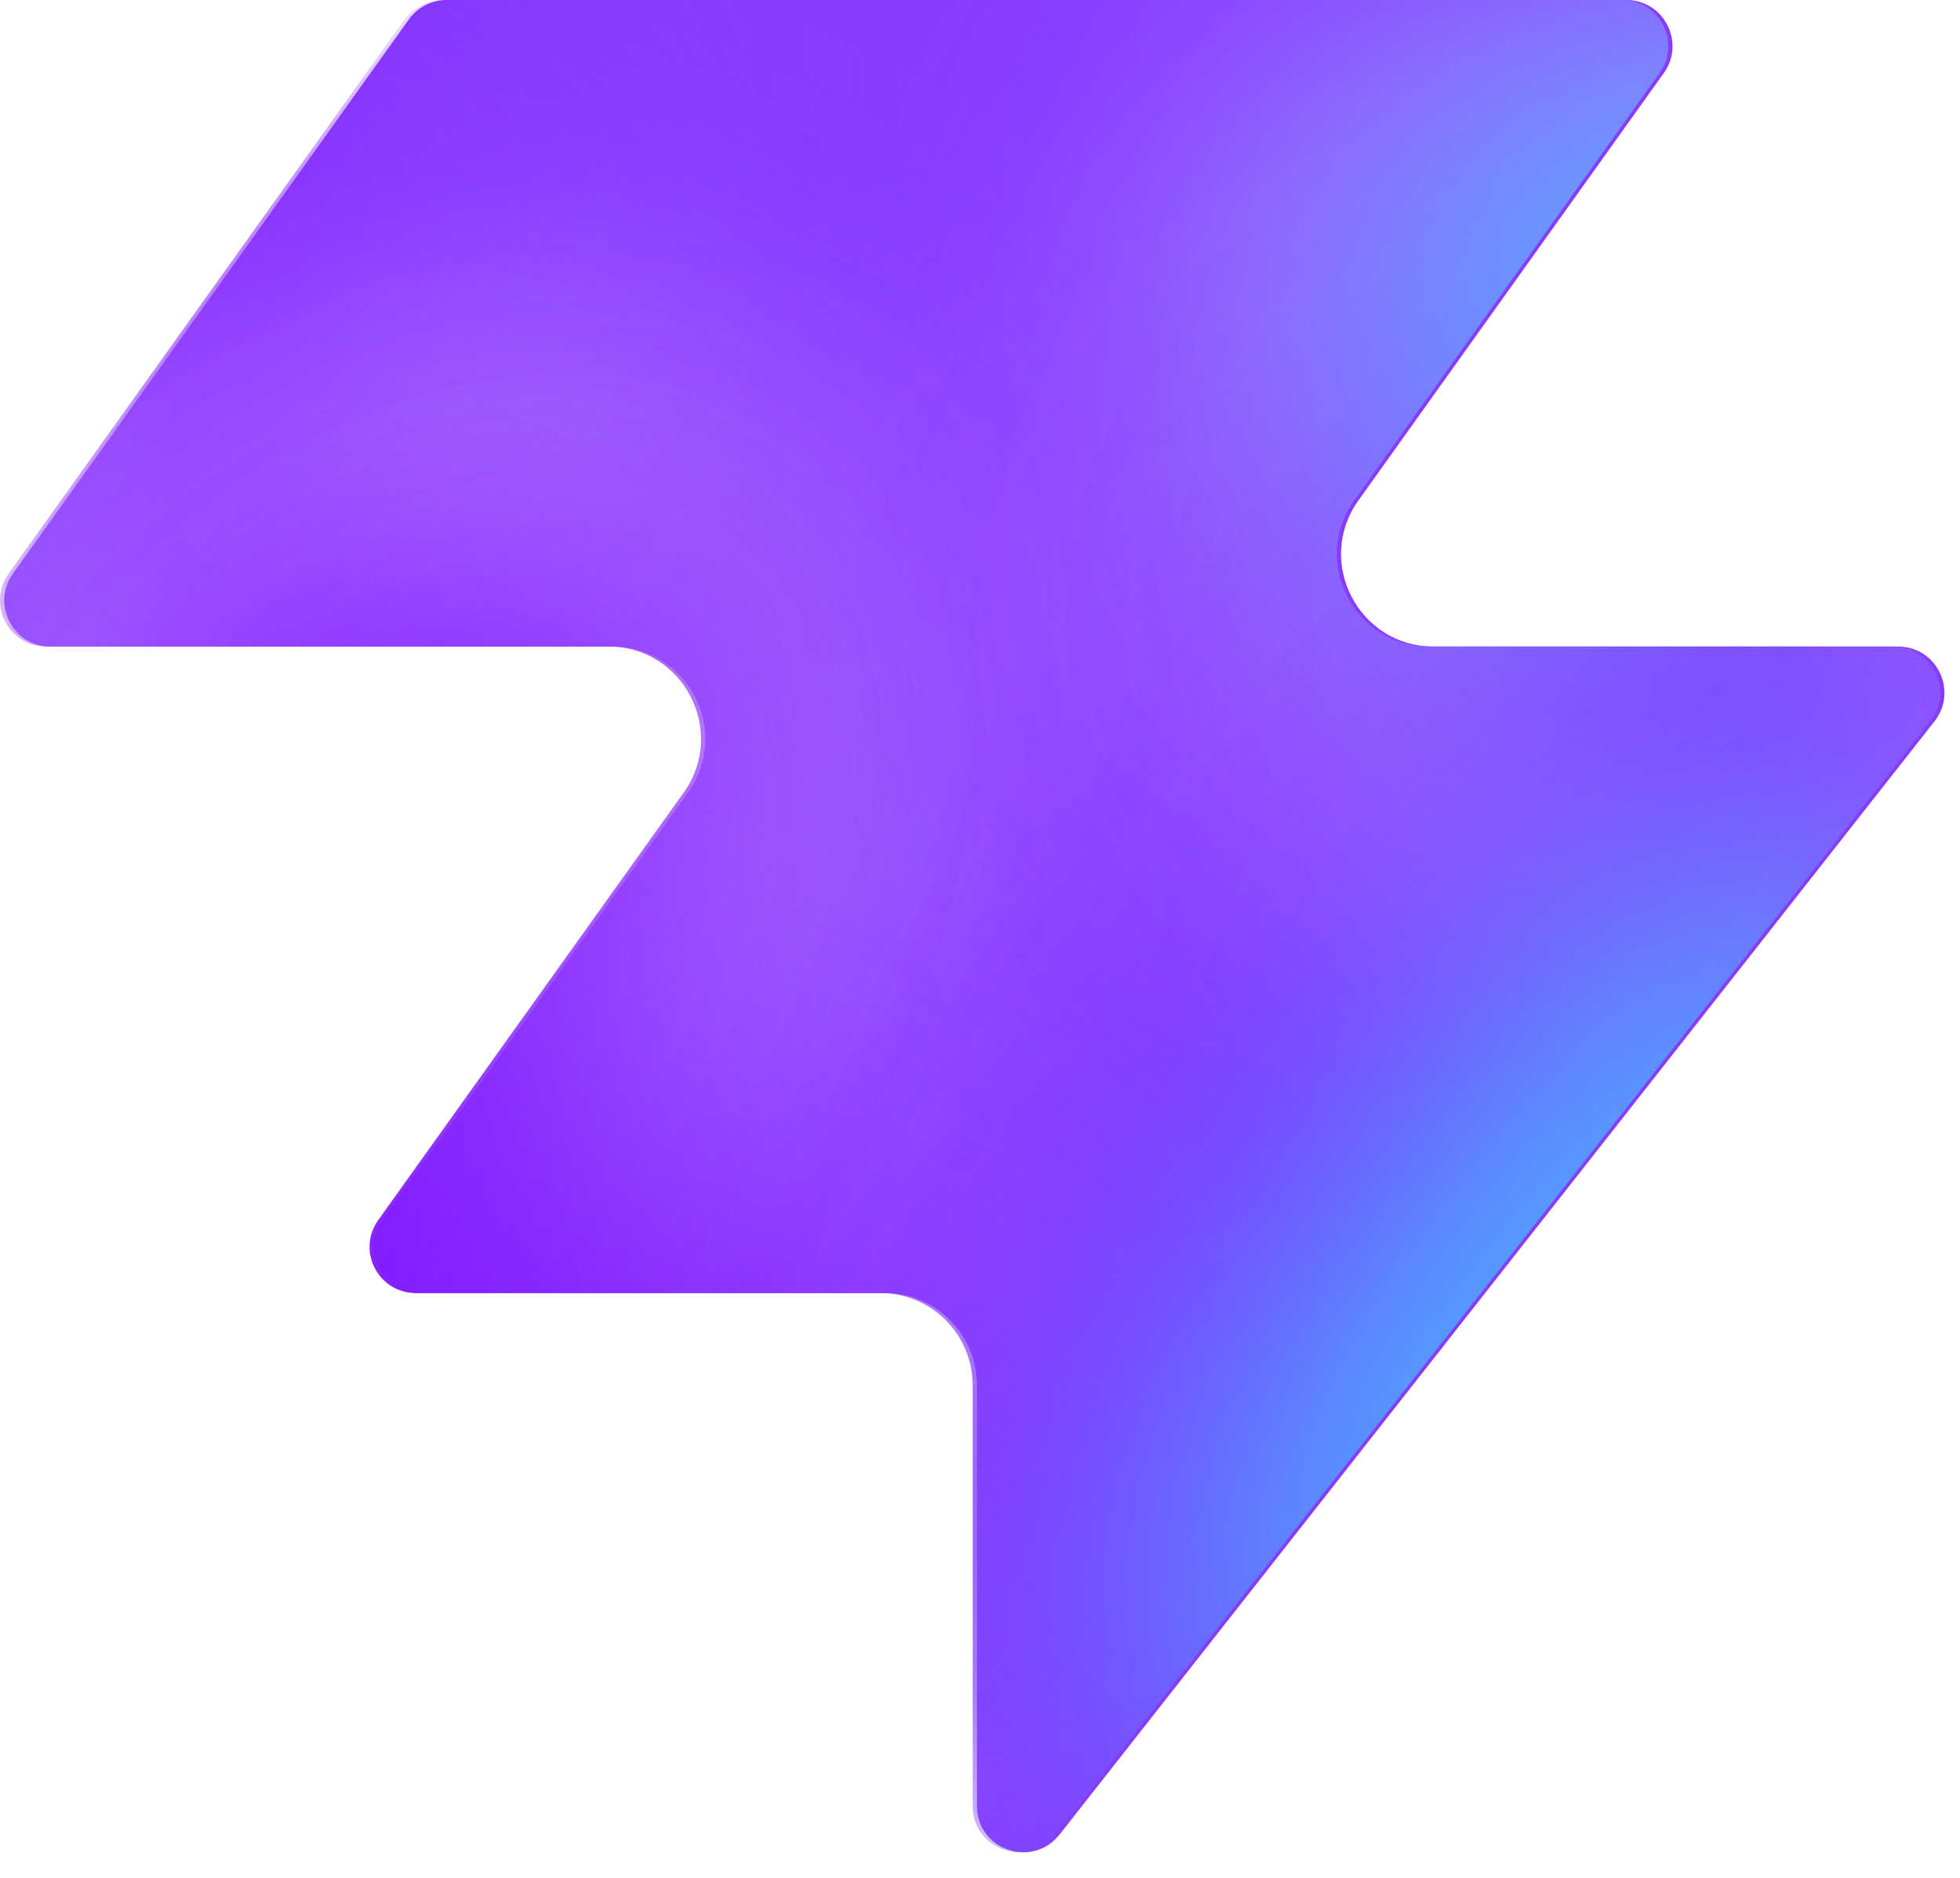
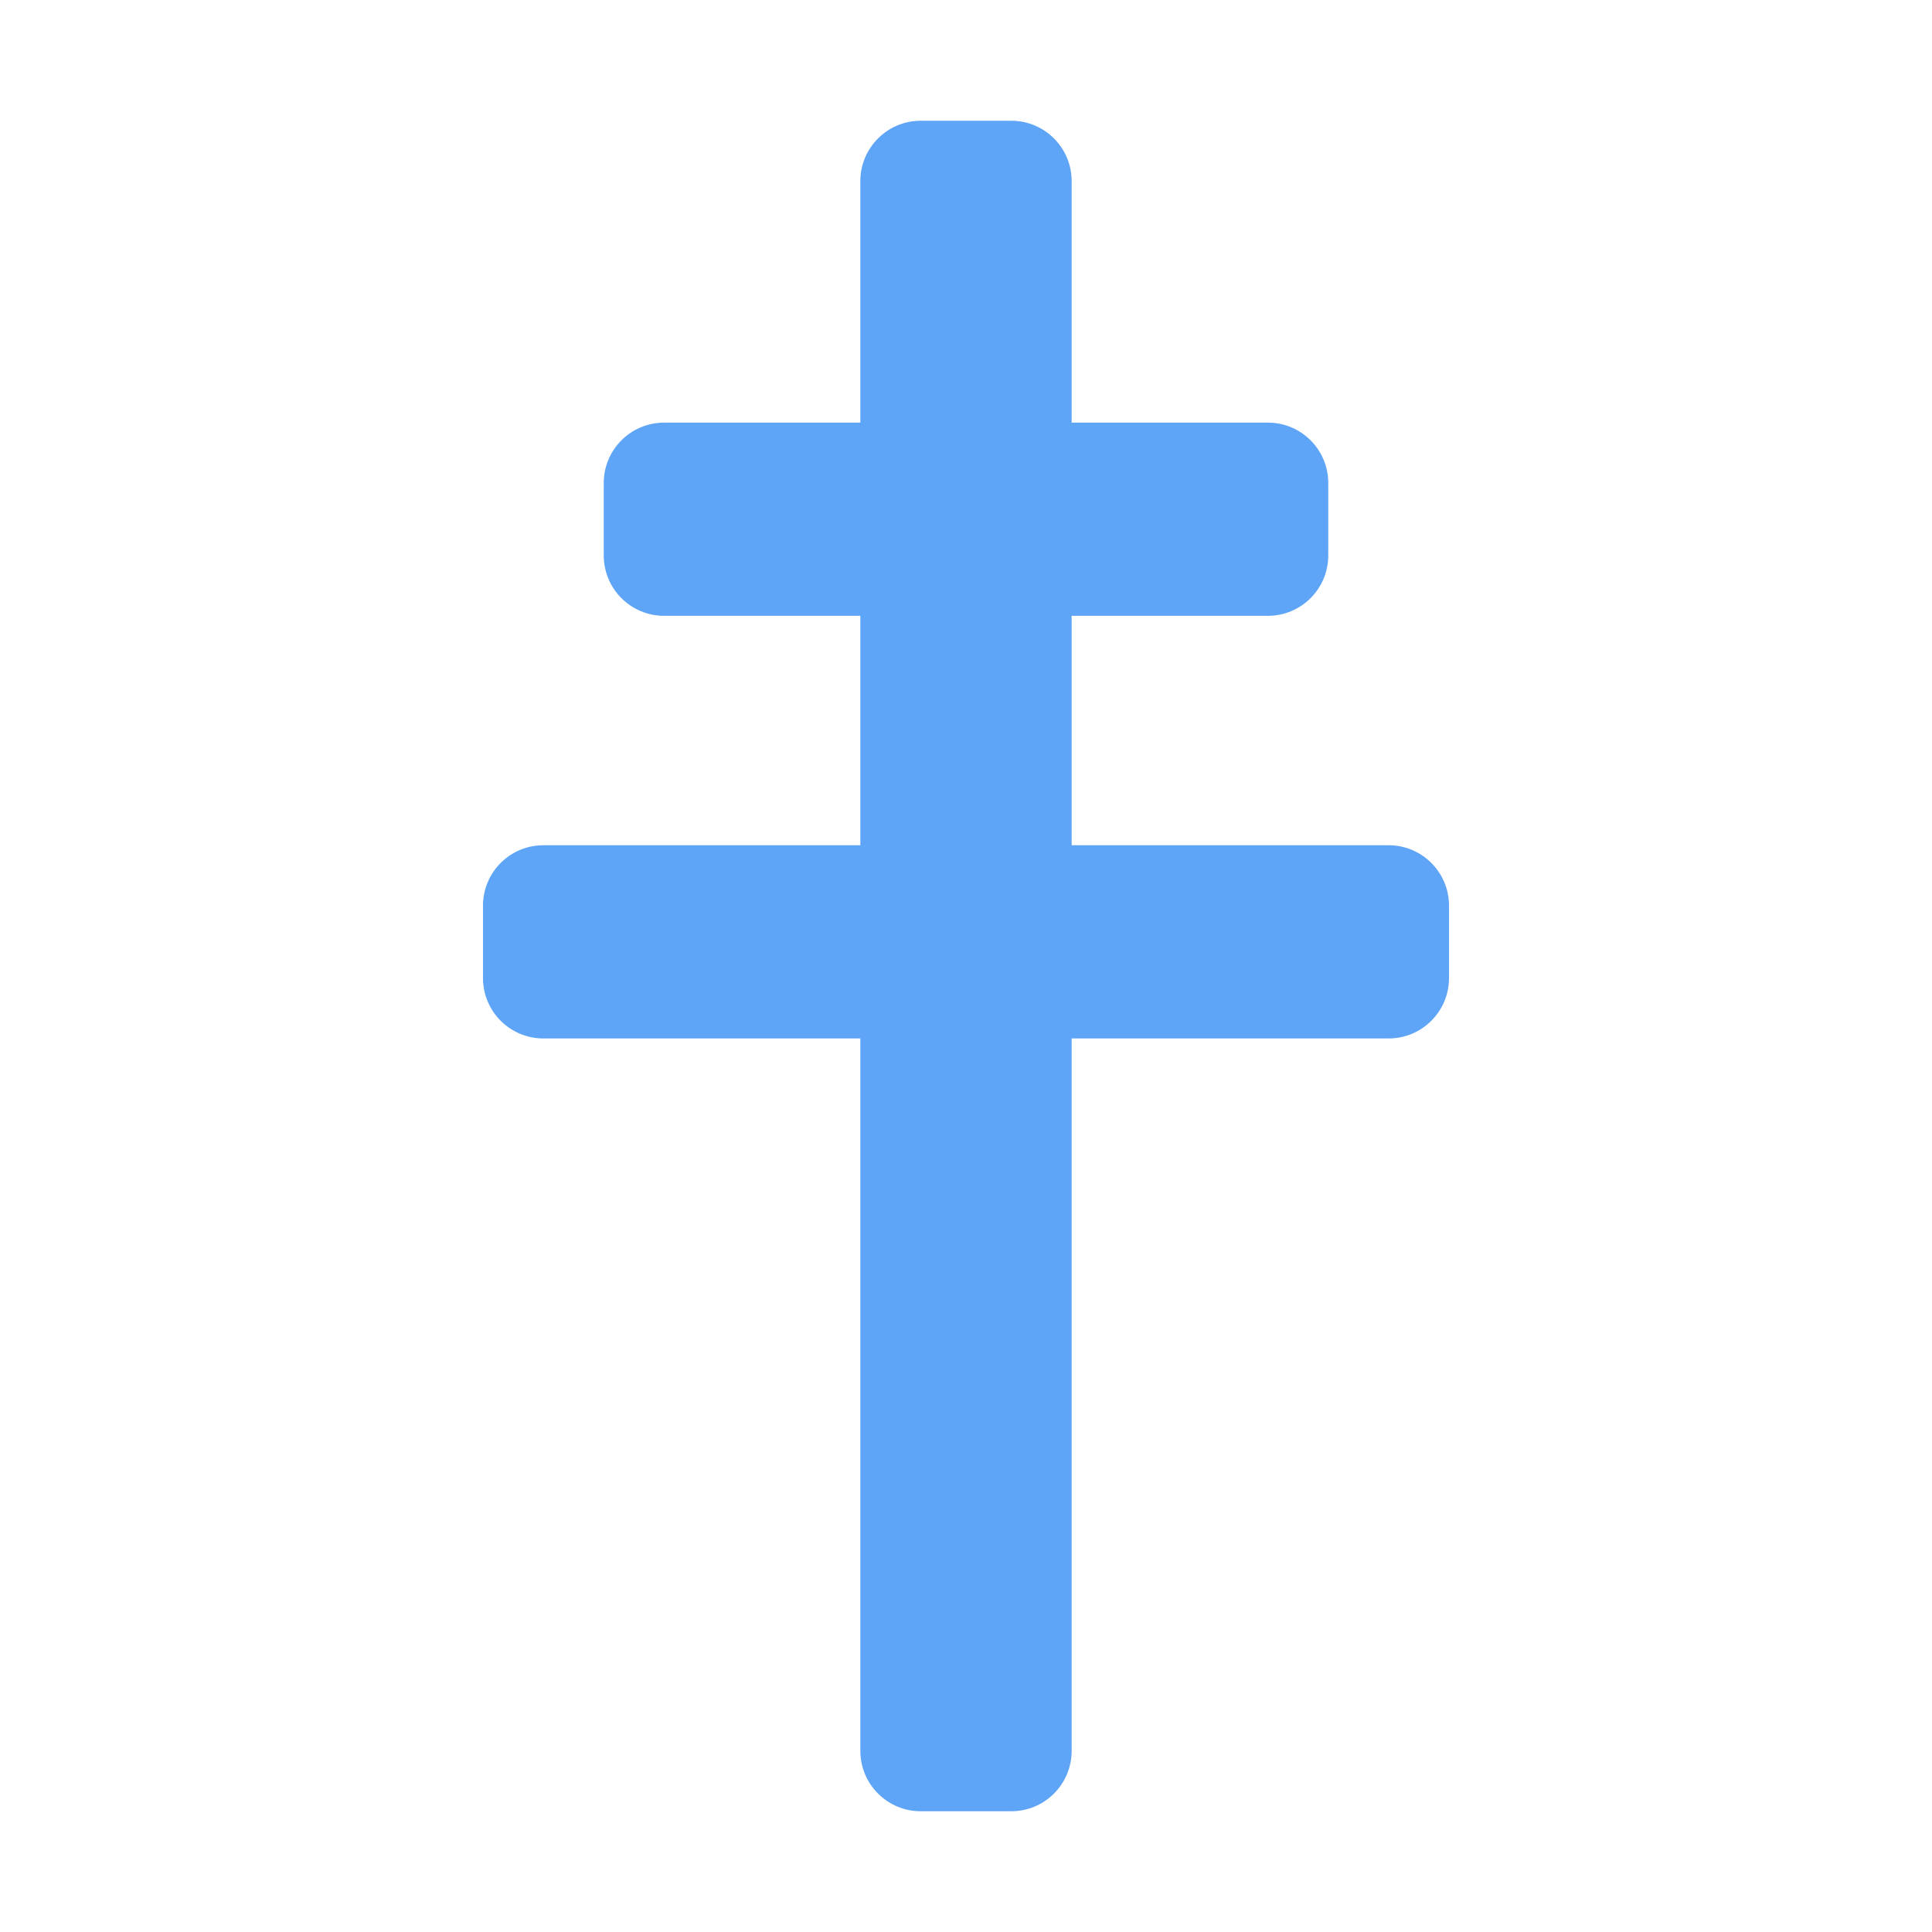
- <svg xmlns="http://www.w3.org/2000/svg" width="48" height="46" fill="none" viewBox="0 0 48 46">
-   <path fill="#863bff" d="M25.946 44.938c-.664.845-2.021.375-2.021-.698V33.937a2.26 2.26 0 0 0-2.262-2.262H10.287c-.92 0-1.456-1.04-.92-1.788l7.48-10.471c1.07-1.497 0-3.578-1.842-3.578H1.237c-.92 0-1.456-1.04-.92-1.788L10.013.474c.214-.297.556-.474.92-.474h28.894c.92 0 1.456 1.04.92 1.788l-7.48 10.471c-1.07 1.498 0 3.579 1.842 3.579h11.377c.943 0 1.473 1.088.89 1.83L25.947 44.94z" style="fill:#863bff;fill:color(display-p3 .525 .23 1);fill-opacity:1" />
-   <mask id="a" width="48" height="46" x="0" y="0" maskUnits="userSpaceOnUse" style="mask-type:alpha">
-     <path fill="#000" d="M25.842 44.938c-.664.844-2.021.375-2.021-.698V33.937a2.26 2.26 0 0 0-2.262-2.262H10.183c-.92 0-1.456-1.04-.92-1.788l7.48-10.471c1.07-1.498 0-3.579-1.842-3.579H1.133c-.92 0-1.456-1.04-.92-1.787L9.91.473c.214-.297.556-.474.92-.474h28.894c.92 0 1.456 1.04.92 1.788l-7.48 10.471c-1.07 1.498 0 3.578 1.842 3.578h11.377c.943 0 1.473 1.088.89 1.832L25.843 44.94z" style="fill:#000;fill-opacity:1" />
-   </mask>
-   <g mask="url(#a)">
-     <g filter="url(#b)">
-       <ellipse cx="5.508" cy="14.704" fill="#ede6ff" rx="5.508" ry="14.704" style="fill:#ede6ff;fill:color(display-p3 .927 .903 1);fill-opacity:1" transform="matrix(.00324 1 1 -.00324 -4.47 31.516)" />
-     </g>
-     <g filter="url(#c)">
-       <ellipse cx="10.399" cy="29.851" fill="#ede6ff" rx="10.399" ry="29.851" style="fill:#ede6ff;fill:color(display-p3 .927 .903 1);fill-opacity:1" transform="matrix(.00324 1 1 -.00324 -39.328 7.883)" />
-     </g>
-     <g filter="url(#d)">
-       <ellipse cx="5.508" cy="30.487" fill="#7e14ff" rx="5.508" ry="30.487" style="fill:#7e14ff;fill:color(display-p3 .492 .077 1);fill-opacity:1" transform="rotate(89.814 -25.913 -14.639)scale(1 -1)" />
-     </g>
-     <g filter="url(#e)">
-       <ellipse cx="5.508" cy="30.599" fill="#7e14ff" rx="5.508" ry="30.599" style="fill:#7e14ff;fill:color(display-p3 .492 .077 1);fill-opacity:1" transform="rotate(89.814 -32.644 -3.334)scale(1 -1)" />
-     </g>
-     <g filter="url(#f)">
-       <ellipse cx="5.508" cy="30.599" fill="#7e14ff" rx="5.508" ry="30.599" style="fill:#7e14ff;fill:color(display-p3 .492 .077 1);fill-opacity:1" transform="matrix(.00324 1 1 -.00324 -34.34 30.47)" />
-     </g>
-     <g filter="url(#g)">
-       <ellipse cx="14.072" cy="22.078" fill="#ede6ff" rx="14.072" ry="22.078" style="fill:#ede6ff;fill:color(display-p3 .927 .903 1);fill-opacity:1" transform="rotate(93.35 24.506 48.493)scale(-1 1)" />
-     </g>
-     <g filter="url(#h)">
-       <ellipse cx="3.47" cy="21.501" fill="#7e14ff" rx="3.47" ry="21.501" style="fill:#7e14ff;fill:color(display-p3 .492 .077 1);fill-opacity:1" transform="rotate(89.009 28.708 47.59)scale(-1 1)" />
-     </g>
-     <g filter="url(#i)">
-       <ellipse cx="3.47" cy="21.501" fill="#7e14ff" rx="3.47" ry="21.501" style="fill:#7e14ff;fill:color(display-p3 .492 .077 1);fill-opacity:1" transform="rotate(89.009 28.708 47.59)scale(-1 1)" />
-     </g>
-     <g filter="url(#j)">
-       <ellipse cx=".387" cy="8.972" fill="#7e14ff" rx="4.407" ry="29.108" style="fill:#7e14ff;fill:color(display-p3 .492 .077 1);fill-opacity:1" transform="rotate(39.51 .387 8.972)" />
-     </g>
-     <g filter="url(#k)">
-       <ellipse cx="47.523" cy="-6.092" fill="#7e14ff" rx="4.407" ry="29.108" style="fill:#7e14ff;fill:color(display-p3 .492 .077 1);fill-opacity:1" transform="rotate(37.892 47.523 -6.092)" />
-     </g>
-     <g filter="url(#l)">
-       <ellipse cx="41.412" cy="6.333" fill="#47bfff" rx="5.971" ry="9.665" style="fill:#47bfff;fill:color(display-p3 .28 .748 1);fill-opacity:1" transform="rotate(37.892 41.412 6.333)" />
-     </g>
-     <g filter="url(#m)">
-       <ellipse cx="-1.879" cy="38.332" fill="#7e14ff" rx="4.407" ry="29.108" style="fill:#7e14ff;fill:color(display-p3 .492 .077 1);fill-opacity:1" transform="rotate(37.892 -1.88 38.332)" />
-     </g>
-     <g filter="url(#n)">
-       <ellipse cx="-1.879" cy="38.332" fill="#7e14ff" rx="4.407" ry="29.108" style="fill:#7e14ff;fill:color(display-p3 .492 .077 1);fill-opacity:1" transform="rotate(37.892 -1.88 38.332)" />
-     </g>
-     <g filter="url(#o)">
-       <ellipse cx="35.651" cy="29.907" fill="#7e14ff" rx="4.407" ry="29.108" style="fill:#7e14ff;fill:color(display-p3 .492 .077 1);fill-opacity:1" transform="rotate(37.892 35.651 29.907)" />
-     </g>
-     <g filter="url(#p)">
-       <ellipse cx="38.418" cy="32.4" fill="#47bfff" rx="5.971" ry="15.297" style="fill:#47bfff;fill:color(display-p3 .28 .748 1);fill-opacity:1" transform="rotate(37.892 38.418 32.4)" />
-     </g>
-   </g>
-   <defs>
-     <filter id="b" width="60.045" height="41.654" x="-19.77" y="16.149" color-interpolation-filters="sRGB" filterUnits="userSpaceOnUse">
-       <feFlood flood-opacity="0" result="BackgroundImageFix" />
-       <feBlend in="SourceGraphic" in2="BackgroundImageFix" result="shape" />
-       <feGaussianBlur result="effect1_foregroundBlur_2002_17158" stdDeviation="7.659" />
-     </filter>
-     <filter id="c" width="90.34" height="51.437" x="-54.613" y="-7.533" color-interpolation-filters="sRGB" filterUnits="userSpaceOnUse">
-       <feFlood flood-opacity="0" result="BackgroundImageFix" />
-       <feBlend in="SourceGraphic" in2="BackgroundImageFix" result="shape" />
-       <feGaussianBlur result="effect1_foregroundBlur_2002_17158" stdDeviation="7.659" />
-     </filter>
-     <filter id="d" width="79.355" height="29.4" x="-49.64" y="2.03" color-interpolation-filters="sRGB" filterUnits="userSpaceOnUse">
-       <feFlood flood-opacity="0" result="BackgroundImageFix" />
-       <feBlend in="SourceGraphic" in2="BackgroundImageFix" result="shape" />
-       <feGaussianBlur result="effect1_foregroundBlur_2002_17158" stdDeviation="4.596" />
-     </filter>
-     <filter id="e" width="79.579" height="29.4" x="-45.045" y="20.029" color-interpolation-filters="sRGB" filterUnits="userSpaceOnUse">
-       <feFlood flood-opacity="0" result="BackgroundImageFix" />
-       <feBlend in="SourceGraphic" in2="BackgroundImageFix" result="shape" />
-       <feGaussianBlur result="effect1_foregroundBlur_2002_17158" stdDeviation="4.596" />
-     </filter>
-     <filter id="f" width="79.579" height="29.4" x="-43.513" y="21.178" color-interpolation-filters="sRGB" filterUnits="userSpaceOnUse">
-       <feFlood flood-opacity="0" result="BackgroundImageFix" />
-       <feBlend in="SourceGraphic" in2="BackgroundImageFix" result="shape" />
-       <feGaussianBlur result="effect1_foregroundBlur_2002_17158" stdDeviation="4.596" />
-     </filter>
-     <filter id="g" width="74.749" height="58.852" x="15.756" y="-17.901" color-interpolation-filters="sRGB" filterUnits="userSpaceOnUse">
-       <feFlood flood-opacity="0" result="BackgroundImageFix" />
-       <feBlend in="SourceGraphic" in2="BackgroundImageFix" result="shape" />
-       <feGaussianBlur result="effect1_foregroundBlur_2002_17158" stdDeviation="7.659" />
-     </filter>
-     <filter id="h" width="61.377" height="25.362" x="23.548" y="2.284" color-interpolation-filters="sRGB" filterUnits="userSpaceOnUse">
-       <feFlood flood-opacity="0" result="BackgroundImageFix" />
-       <feBlend in="SourceGraphic" in2="BackgroundImageFix" result="shape" />
-       <feGaussianBlur result="effect1_foregroundBlur_2002_17158" stdDeviation="4.596" />
-     </filter>
-     <filter id="i" width="61.377" height="25.362" x="23.548" y="2.284" color-interpolation-filters="sRGB" filterUnits="userSpaceOnUse">
-       <feFlood flood-opacity="0" result="BackgroundImageFix" />
-       <feBlend in="SourceGraphic" in2="BackgroundImageFix" result="shape" />
-       <feGaussianBlur result="effect1_foregroundBlur_2002_17158" stdDeviation="4.596" />
-     </filter>
-     <filter id="j" width="56.045" height="63.649" x="-27.636" y="-22.853" color-interpolation-filters="sRGB" filterUnits="userSpaceOnUse">
-       <feFlood flood-opacity="0" result="BackgroundImageFix" />
-       <feBlend in="SourceGraphic" in2="BackgroundImageFix" result="shape" />
-       <feGaussianBlur result="effect1_foregroundBlur_2002_17158" stdDeviation="4.596" />
-     </filter>
-     <filter id="k" width="54.814" height="64.646" x="20.116" y="-38.415" color-interpolation-filters="sRGB" filterUnits="userSpaceOnUse">
-       <feFlood flood-opacity="0" result="BackgroundImageFix" />
-       <feBlend in="SourceGraphic" in2="BackgroundImageFix" result="shape" />
-       <feGaussianBlur result="effect1_foregroundBlur_2002_17158" stdDeviation="4.596" />
-     </filter>
-     <filter id="l" width="33.541" height="35.313" x="24.641" y="-11.323" color-interpolation-filters="sRGB" filterUnits="userSpaceOnUse">
-       <feFlood flood-opacity="0" result="BackgroundImageFix" />
-       <feBlend in="SourceGraphic" in2="BackgroundImageFix" result="shape" />
-       <feGaussianBlur result="effect1_foregroundBlur_2002_17158" stdDeviation="4.596" />
-     </filter>
-     <filter id="m" width="54.814" height="64.646" x="-29.286" y="6.009" color-interpolation-filters="sRGB" filterUnits="userSpaceOnUse">
-       <feFlood flood-opacity="0" result="BackgroundImageFix" />
-       <feBlend in="SourceGraphic" in2="BackgroundImageFix" result="shape" />
-       <feGaussianBlur result="effect1_foregroundBlur_2002_17158" stdDeviation="4.596" />
-     </filter>
-     <filter id="n" width="54.814" height="64.646" x="-29.286" y="6.009" color-interpolation-filters="sRGB" filterUnits="userSpaceOnUse">
-       <feFlood flood-opacity="0" result="BackgroundImageFix" />
-       <feBlend in="SourceGraphic" in2="BackgroundImageFix" result="shape" />
-       <feGaussianBlur result="effect1_foregroundBlur_2002_17158" stdDeviation="4.596" />
-     </filter>
-     <filter id="o" width="54.814" height="64.646" x="8.244" y="-2.416" color-interpolation-filters="sRGB" filterUnits="userSpaceOnUse">
-       <feFlood flood-opacity="0" result="BackgroundImageFix" />
-       <feBlend in="SourceGraphic" in2="BackgroundImageFix" result="shape" />
-       <feGaussianBlur result="effect1_foregroundBlur_2002_17158" stdDeviation="4.596" />
-     </filter>
-     <filter id="p" width="39.409" height="43.623" x="18.713" y="10.588" color-interpolation-filters="sRGB" filterUnits="userSpaceOnUse">
-       <feFlood flood-opacity="0" result="BackgroundImageFix" />
-       <feBlend in="SourceGraphic" in2="BackgroundImageFix" result="shape" />
-       <feGaussianBlur result="effect1_foregroundBlur_2002_17158" stdDeviation="4.596" />
-     </filter>
-   </defs>
+ <svg xmlns="http://www.w3.org/2000/svg" width="32" height="32" viewBox="0 0 32 32" fill="none">
+   <rect x="14.25" y="2" width="3.5" height="28" rx="1" fill="#5ea4f7" />
+   <rect x="10" y="7" width="12" height="3.2" rx="1" fill="#5ea4f7" />
+   <rect x="8" y="14" width="16" height="3.2" rx="1" fill="#5ea4f7" />
</svg>
